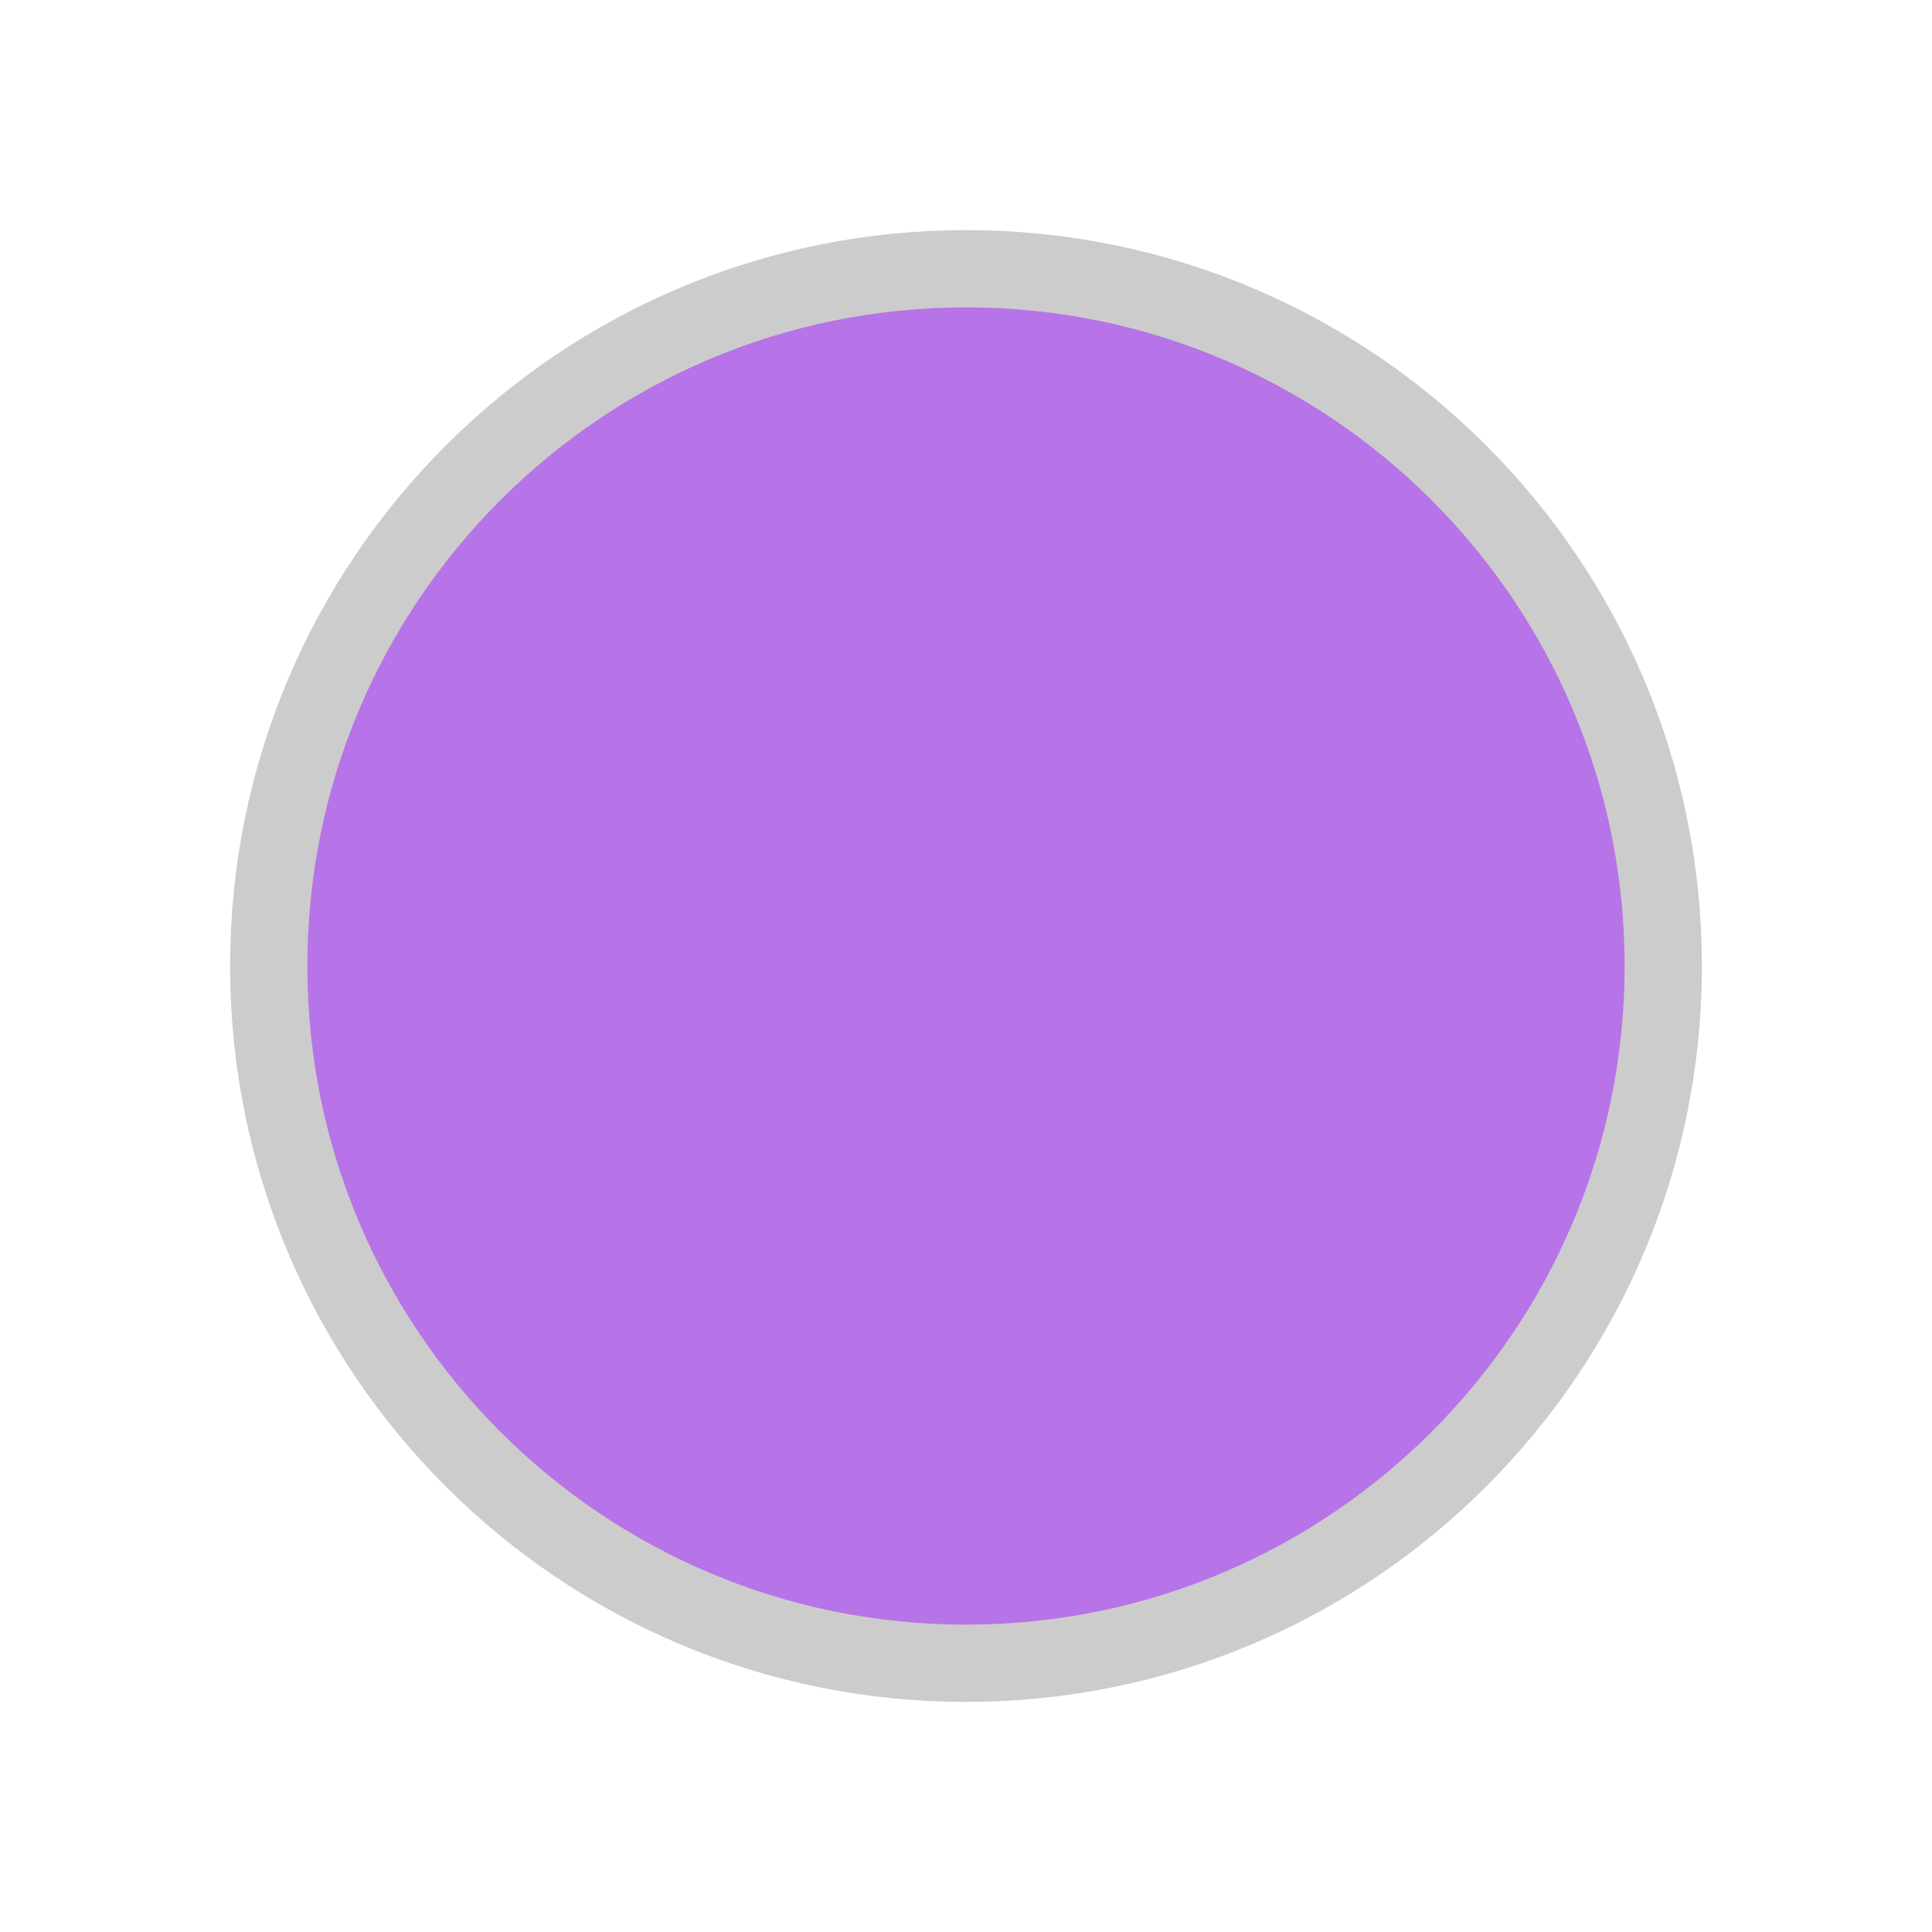
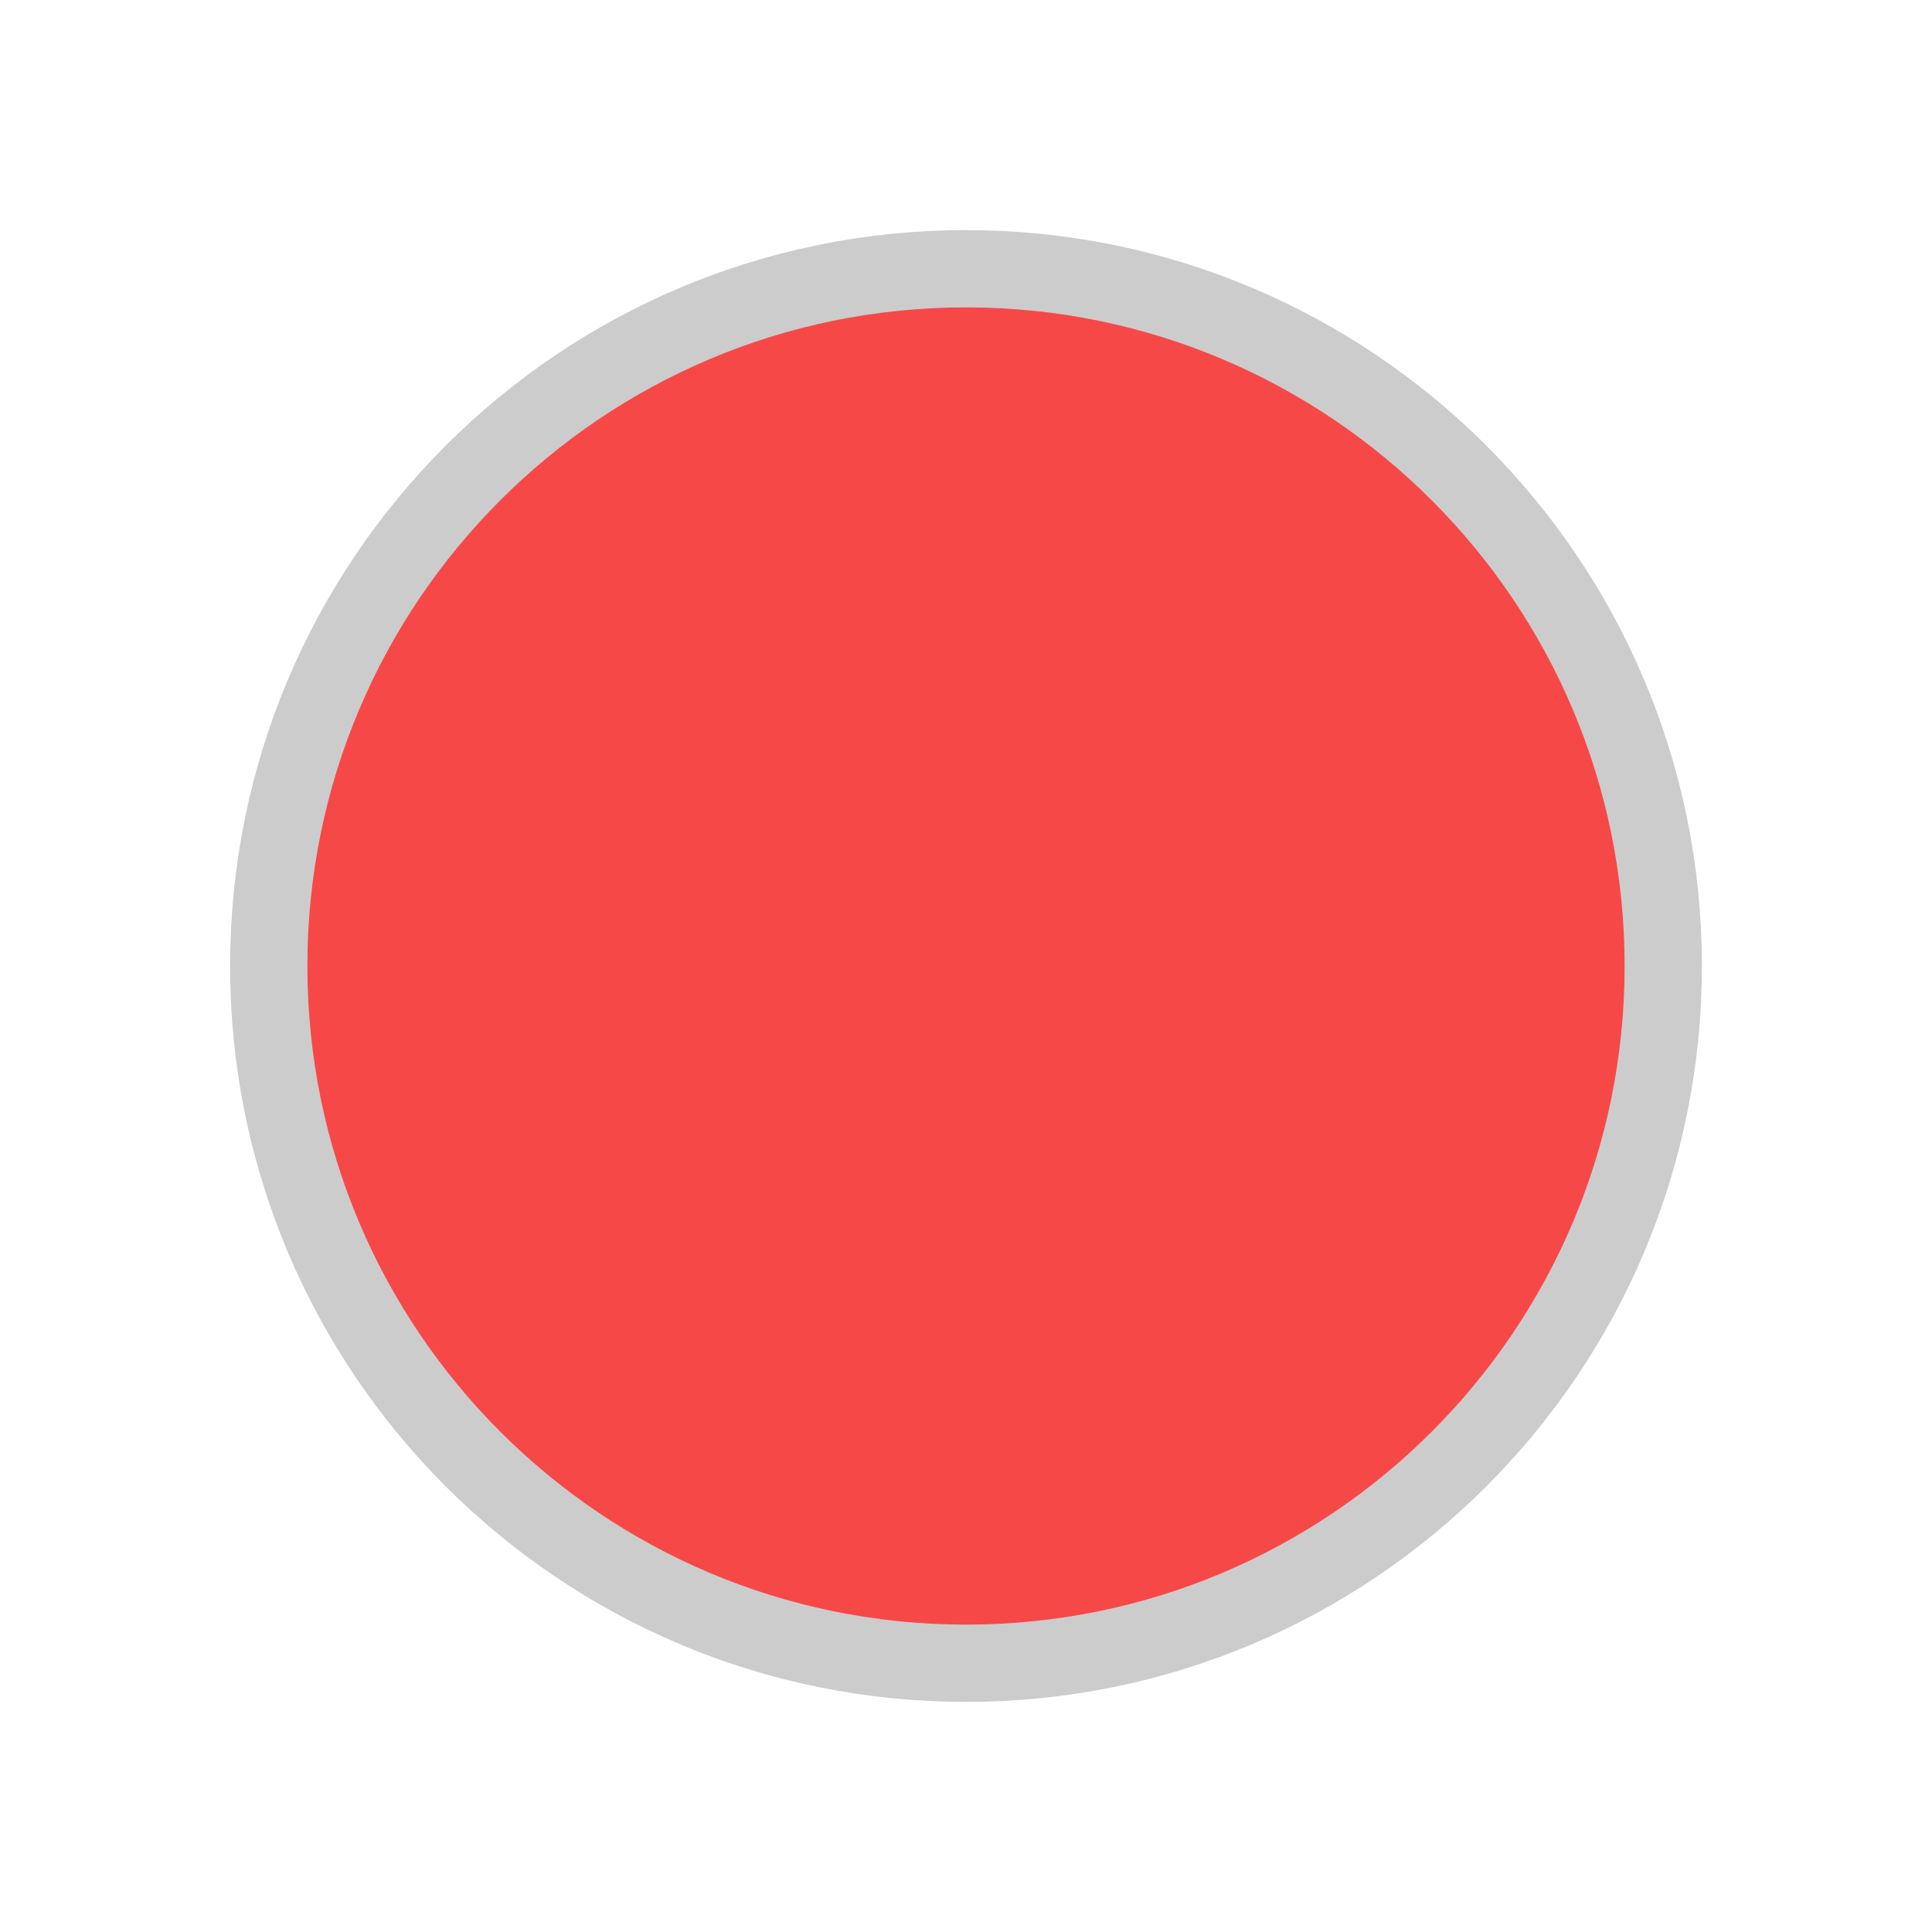
<svg xmlns="http://www.w3.org/2000/svg" version="1.0" width="30" height="30" id="svg1437">
  <defs id="defs1440">
    <marker style="overflow:visible" id="EmptyTriangleInS" refX="0.0" refY="0.0" orient="auto">
      <path transform="scale(-0.2) translate(-3.0,0)" style="fill-rule:evenodd;fill:#cccccc;stroke:#cccccc;stroke-width:1pt;stroke-opacity:1;fill-opacity:1" d="M 5.77,0.0 L -2.88,5.0 L -2.88,-5.0 L 5.77,0.0 z " id="path1125" />
    </marker>
    <marker style="overflow:visible;" id="Arrow1Send" refX="0.0" refY="0.0" orient="auto">
      <path transform="scale(0.2) rotate(180) translate(6,0)" style="fill-rule:evenodd;stroke:#cccccc;stroke-width:1pt;stroke-opacity:1;fill:#cccccc;fill-opacity:1" d="M 0.0,0.0 L 5.0,-5.0 L -12.5,0.0 L 5.0,5.0 L 0.0,0.0 z " id="path983" />
    </marker>
    <marker style="overflow:visible" id="marker2864" refX="0" refY="0" orient="auto">
      <path transform="scale(-0.4)" style="fill:#cccccc;fill-opacity:1;fill-rule:evenodd;stroke:#cccccc;stroke-width:1pt;stroke-opacity:1" d="M 5.77,0 -2.88,5 V -5 Z" id="path2862" />
    </marker>
  </defs>
  <rect y="0" x="0" height="30" width="30" id="rect9748" style="opacity:1;fill:#000000;fill-opacity:0;stroke:none;stroke-width:0.214;stroke-linecap:round;stroke-opacity:1" />
-   <circle style="fill:#b773e8;fill-opacity:1;stroke:#cccccc;stroke-width:1.2;stroke-miterlimit:4;stroke-dasharray:none;stroke-opacity:1" id="path886" cx="15" cy="15" r="10.827" />
+   <circle style="fill:#f74848;fill-opacity:1;stroke:#cccccc;stroke-width:1.2;stroke-miterlimit:4;stroke-dasharray:none;stroke-opacity:1" id="path886" cx="15" cy="15" r="10.827" />
</svg>
